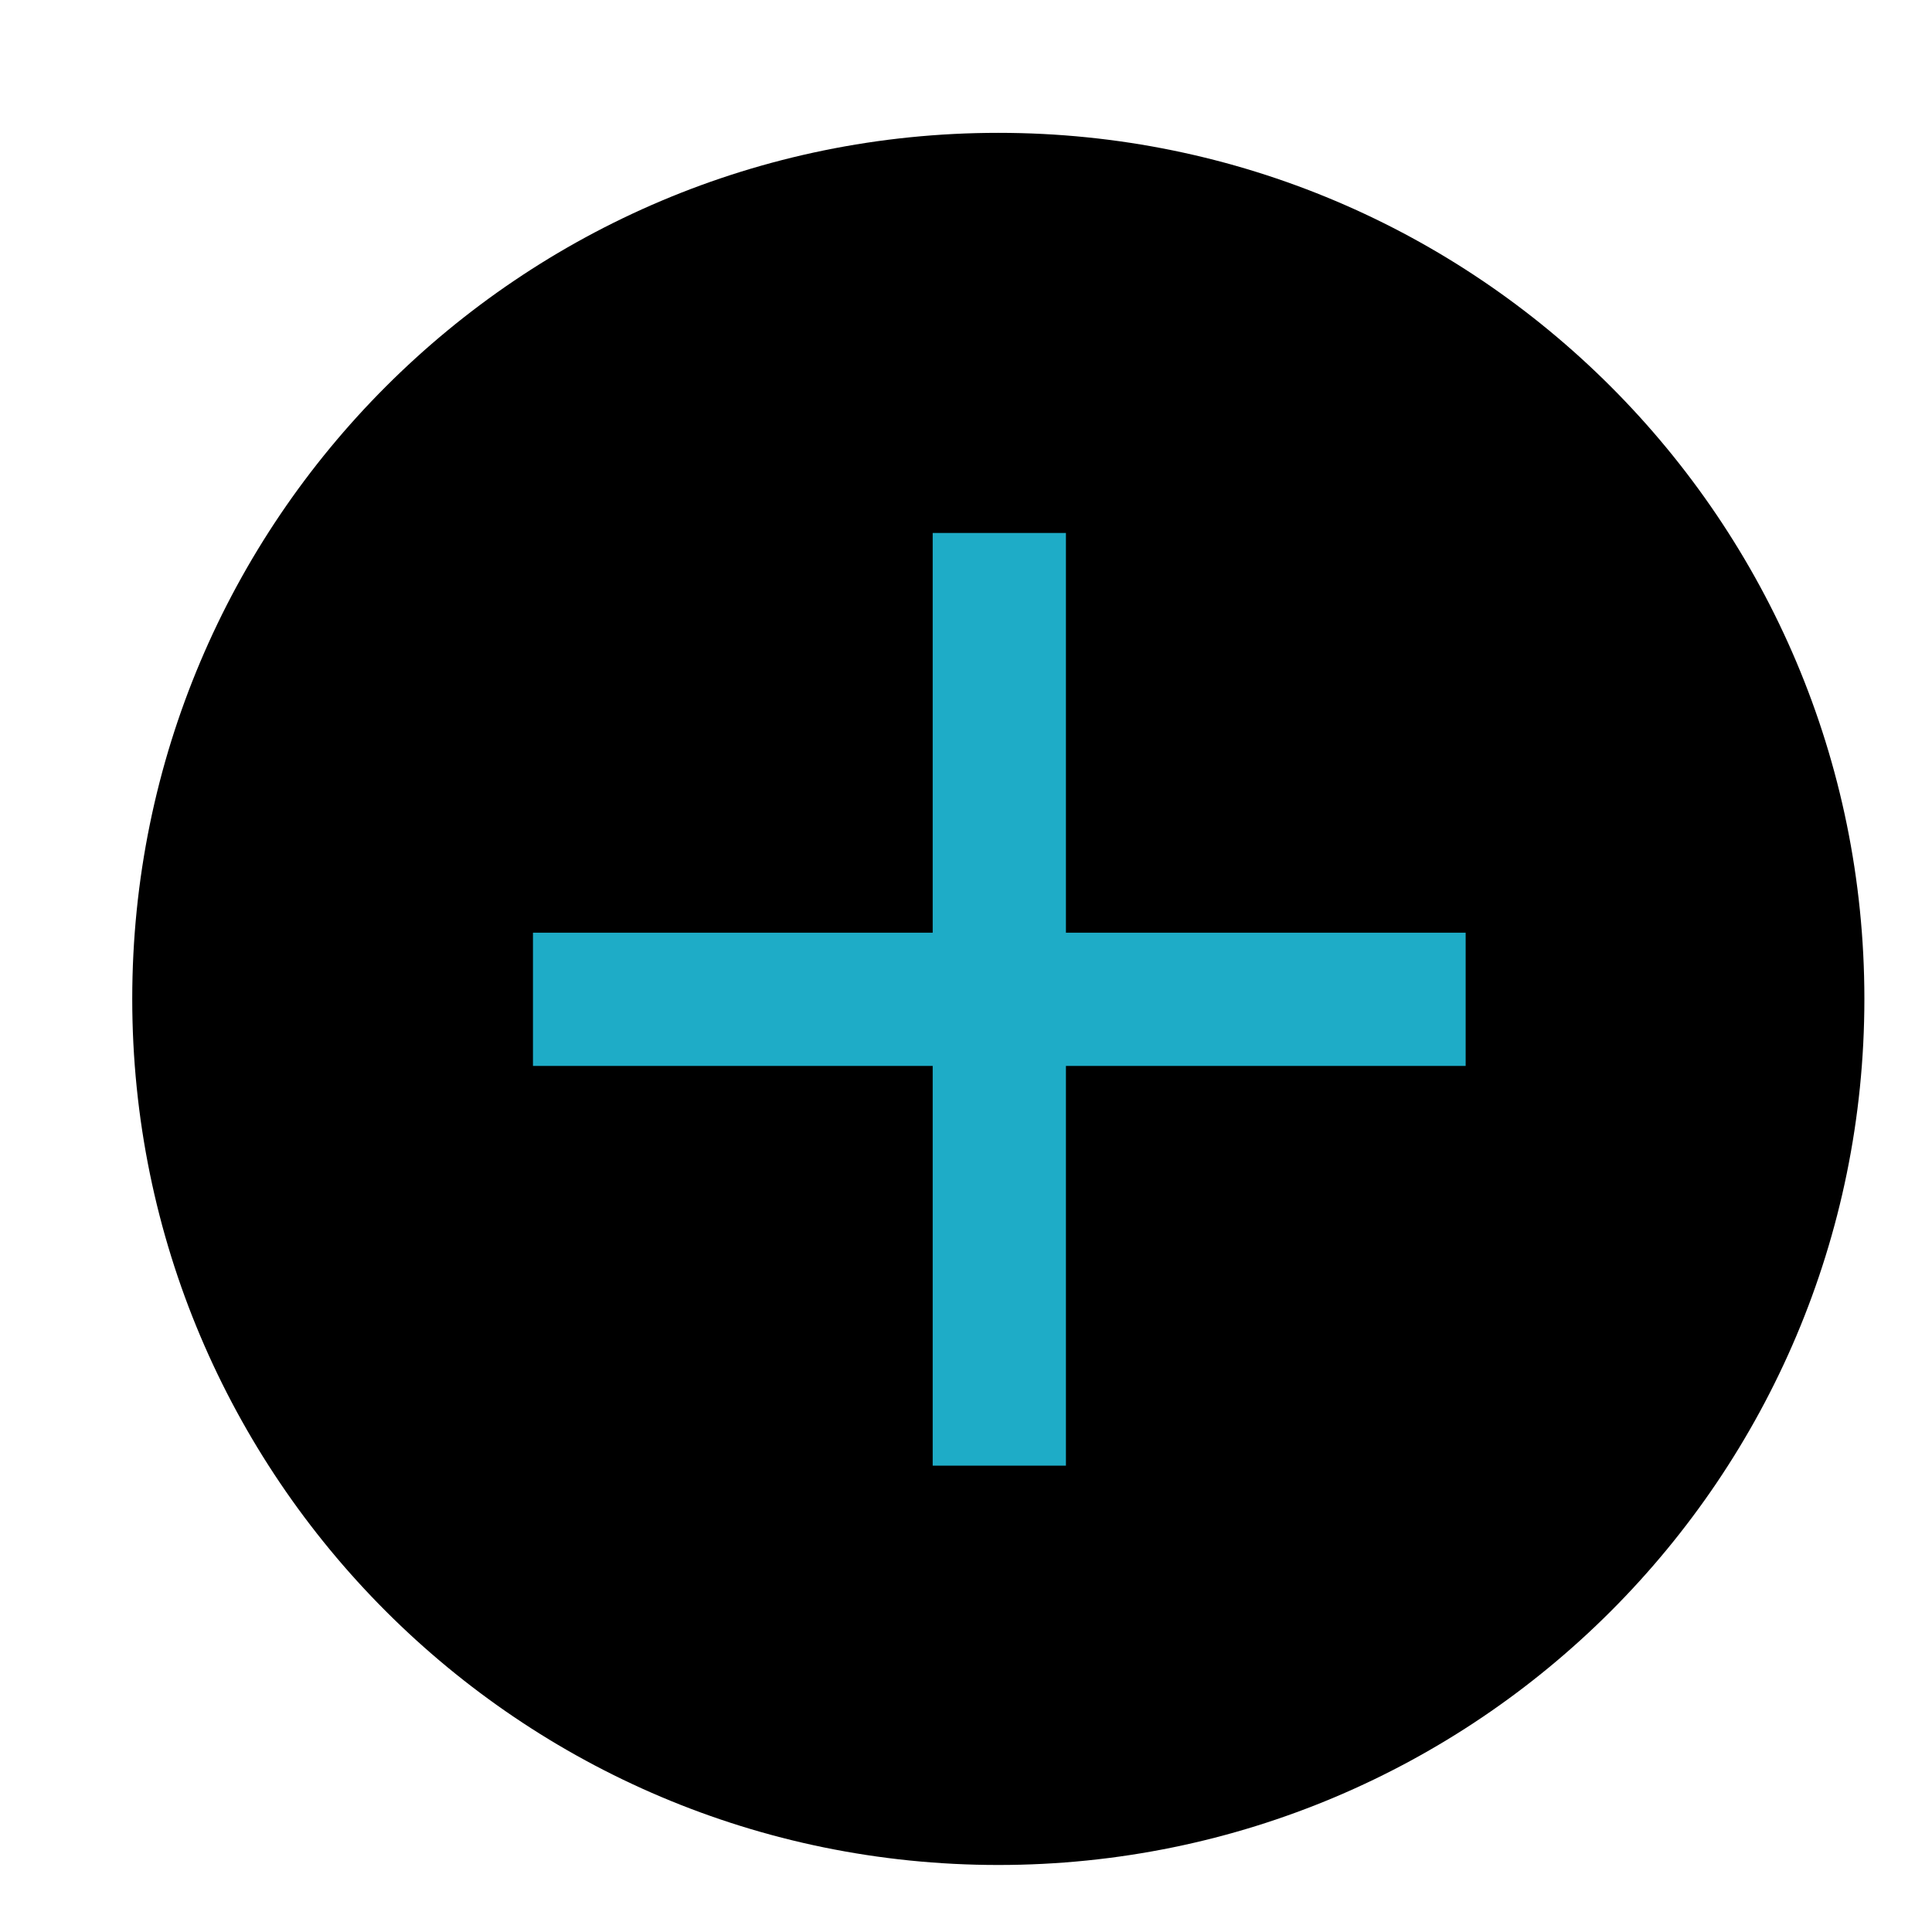
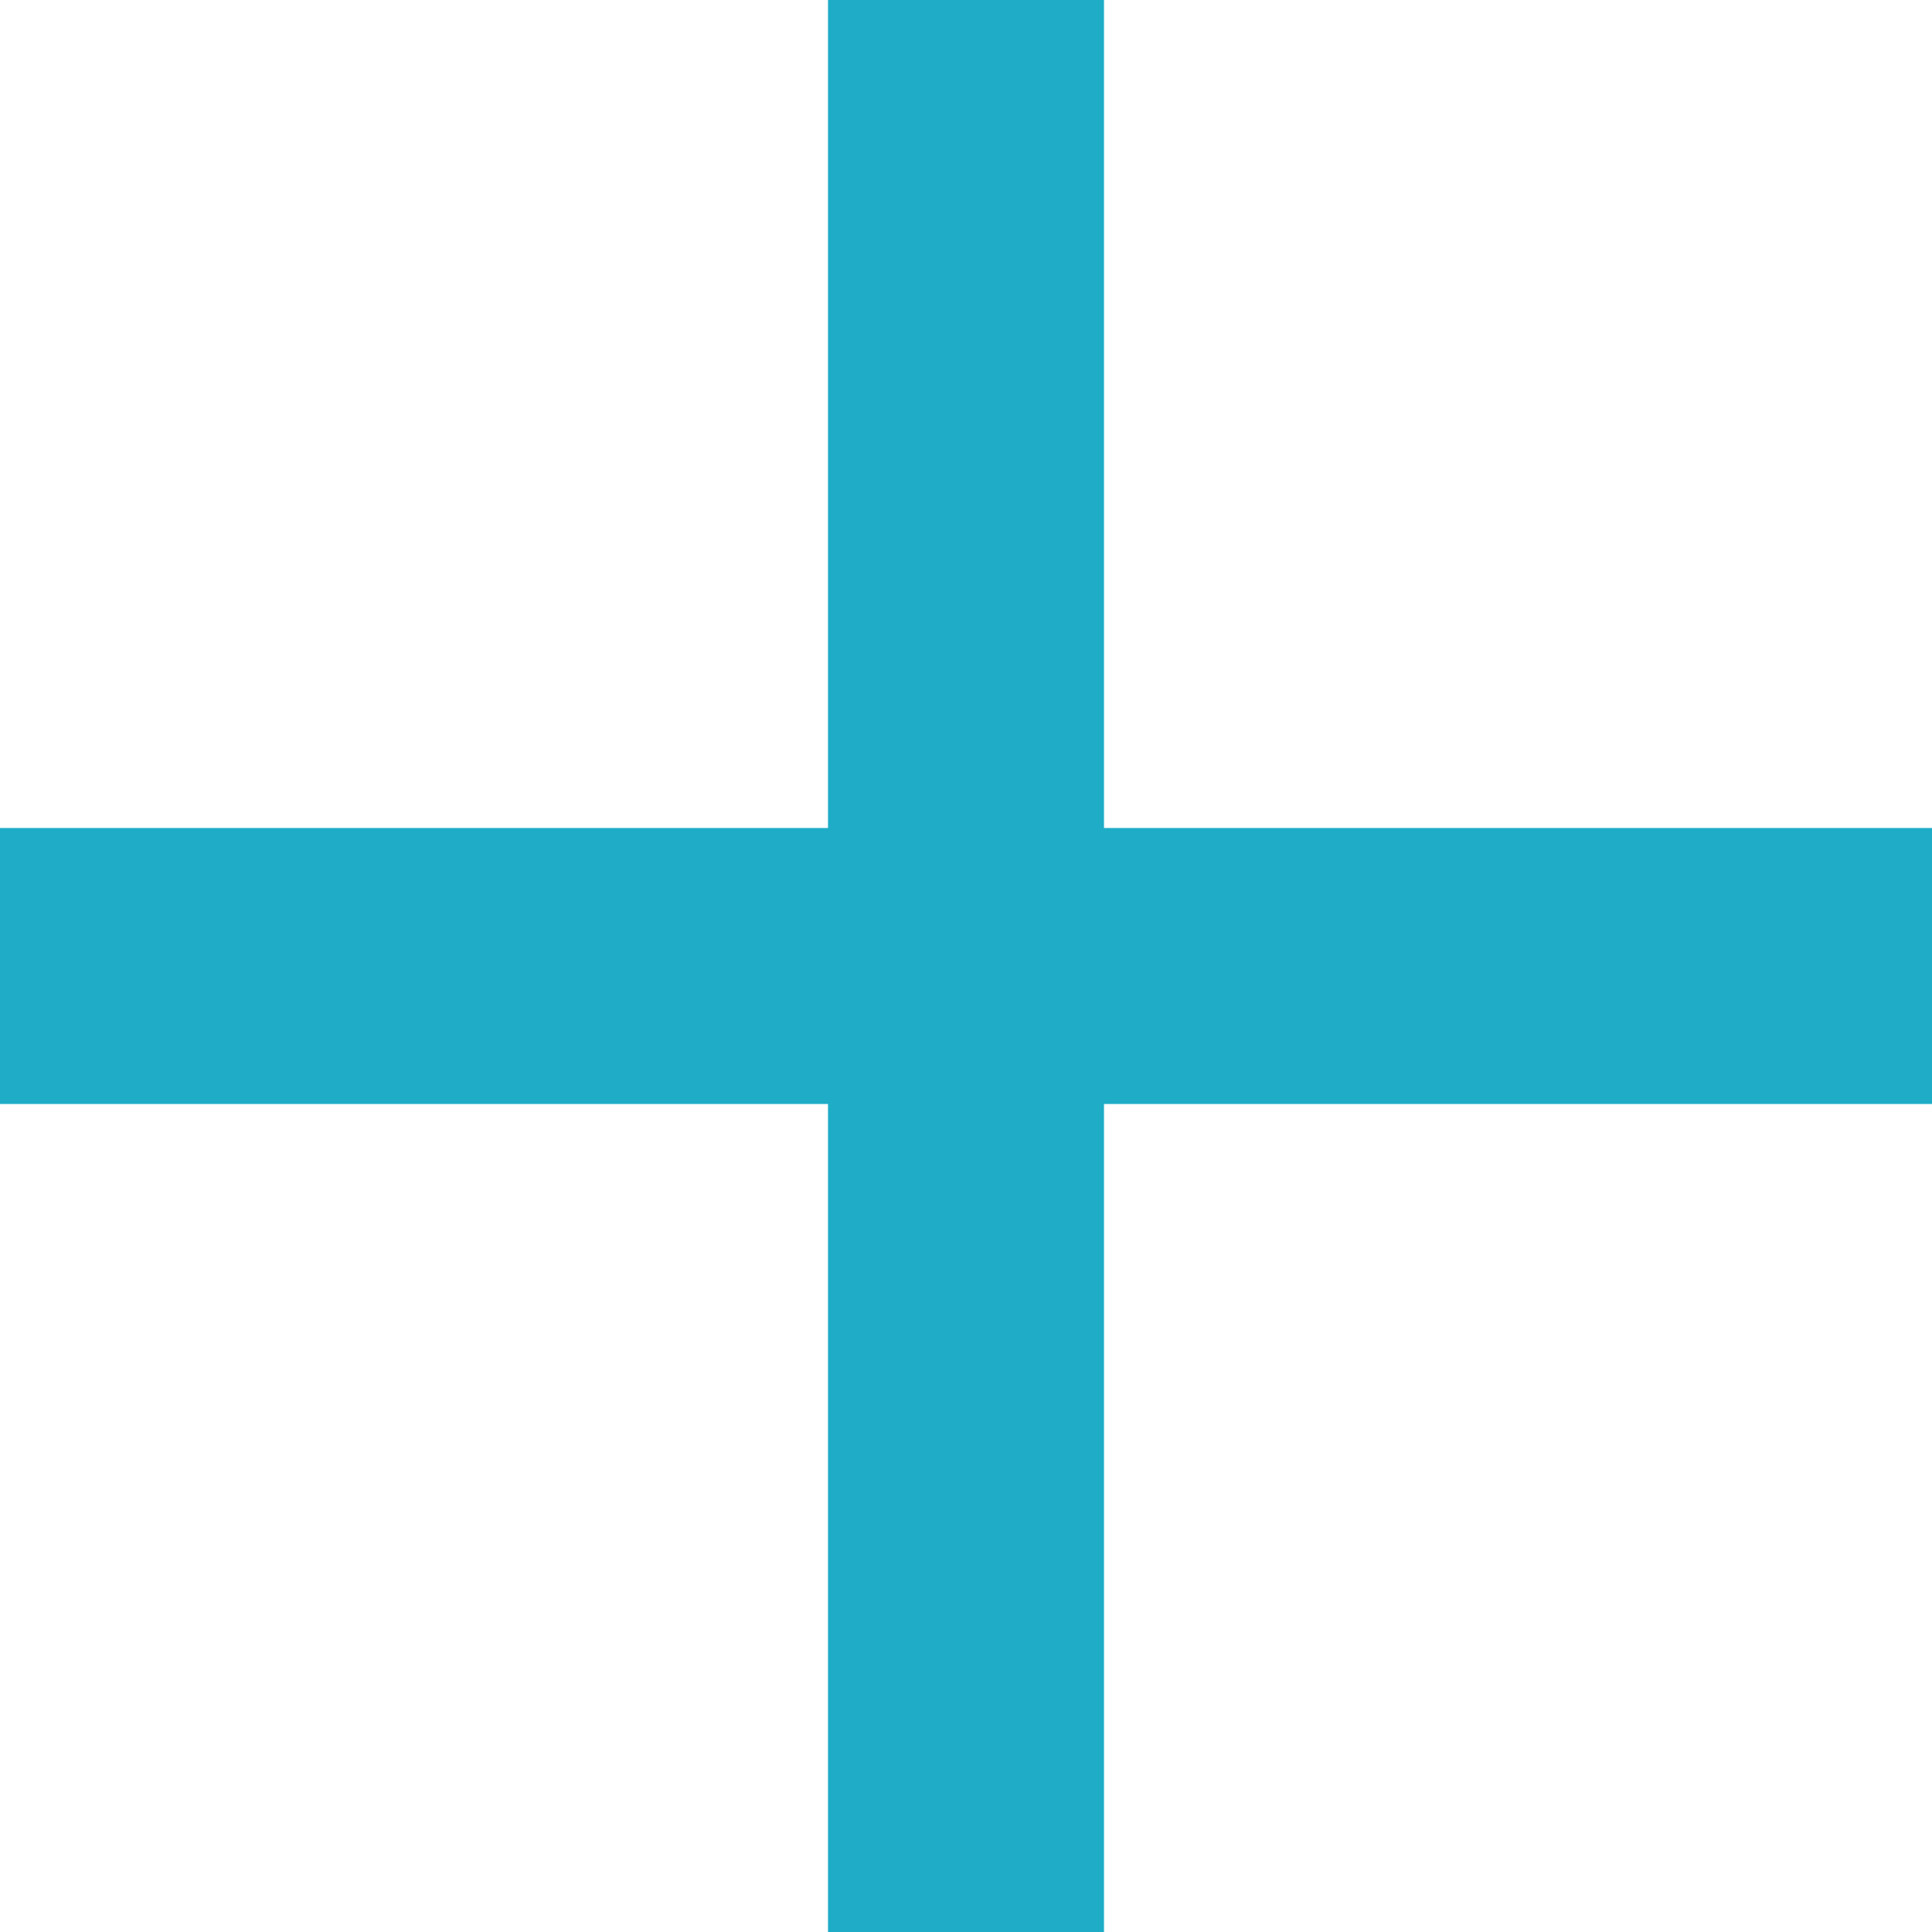
- <svg xmlns="http://www.w3.org/2000/svg" width="29" height="29" viewBox="0 0 29 29" fill="none">
-   <path fill-rule="evenodd" clip-rule="evenodd" d="M14.985 1.994C22.165 1.994 27.985 7.814 27.985 14.994C27.985 22.173 22.165 27.994 14.985 27.994C7.805 27.994 1.985 22.173 1.985 14.994C1.985 7.814 7.805 1.994 14.985 1.994Z" fill="black" />
-   <path fill-rule="evenodd" clip-rule="evenodd" d="M16 8H14V14H8V16H14V22H16V16H22V14H16V8Z" fill="#1EACC7" />
+ <svg xmlns="http://www.w3.org/2000/svg" width="14" height="14" viewBox="0 0 14 14" fill="none">
+   <path fill-rule="evenodd" clip-rule="evenodd" d="M8 -0H6V6H-6.10352e-05V8H6V14H8V8H14V6H8V-0Z" fill="#1EACC7" />
</svg>
